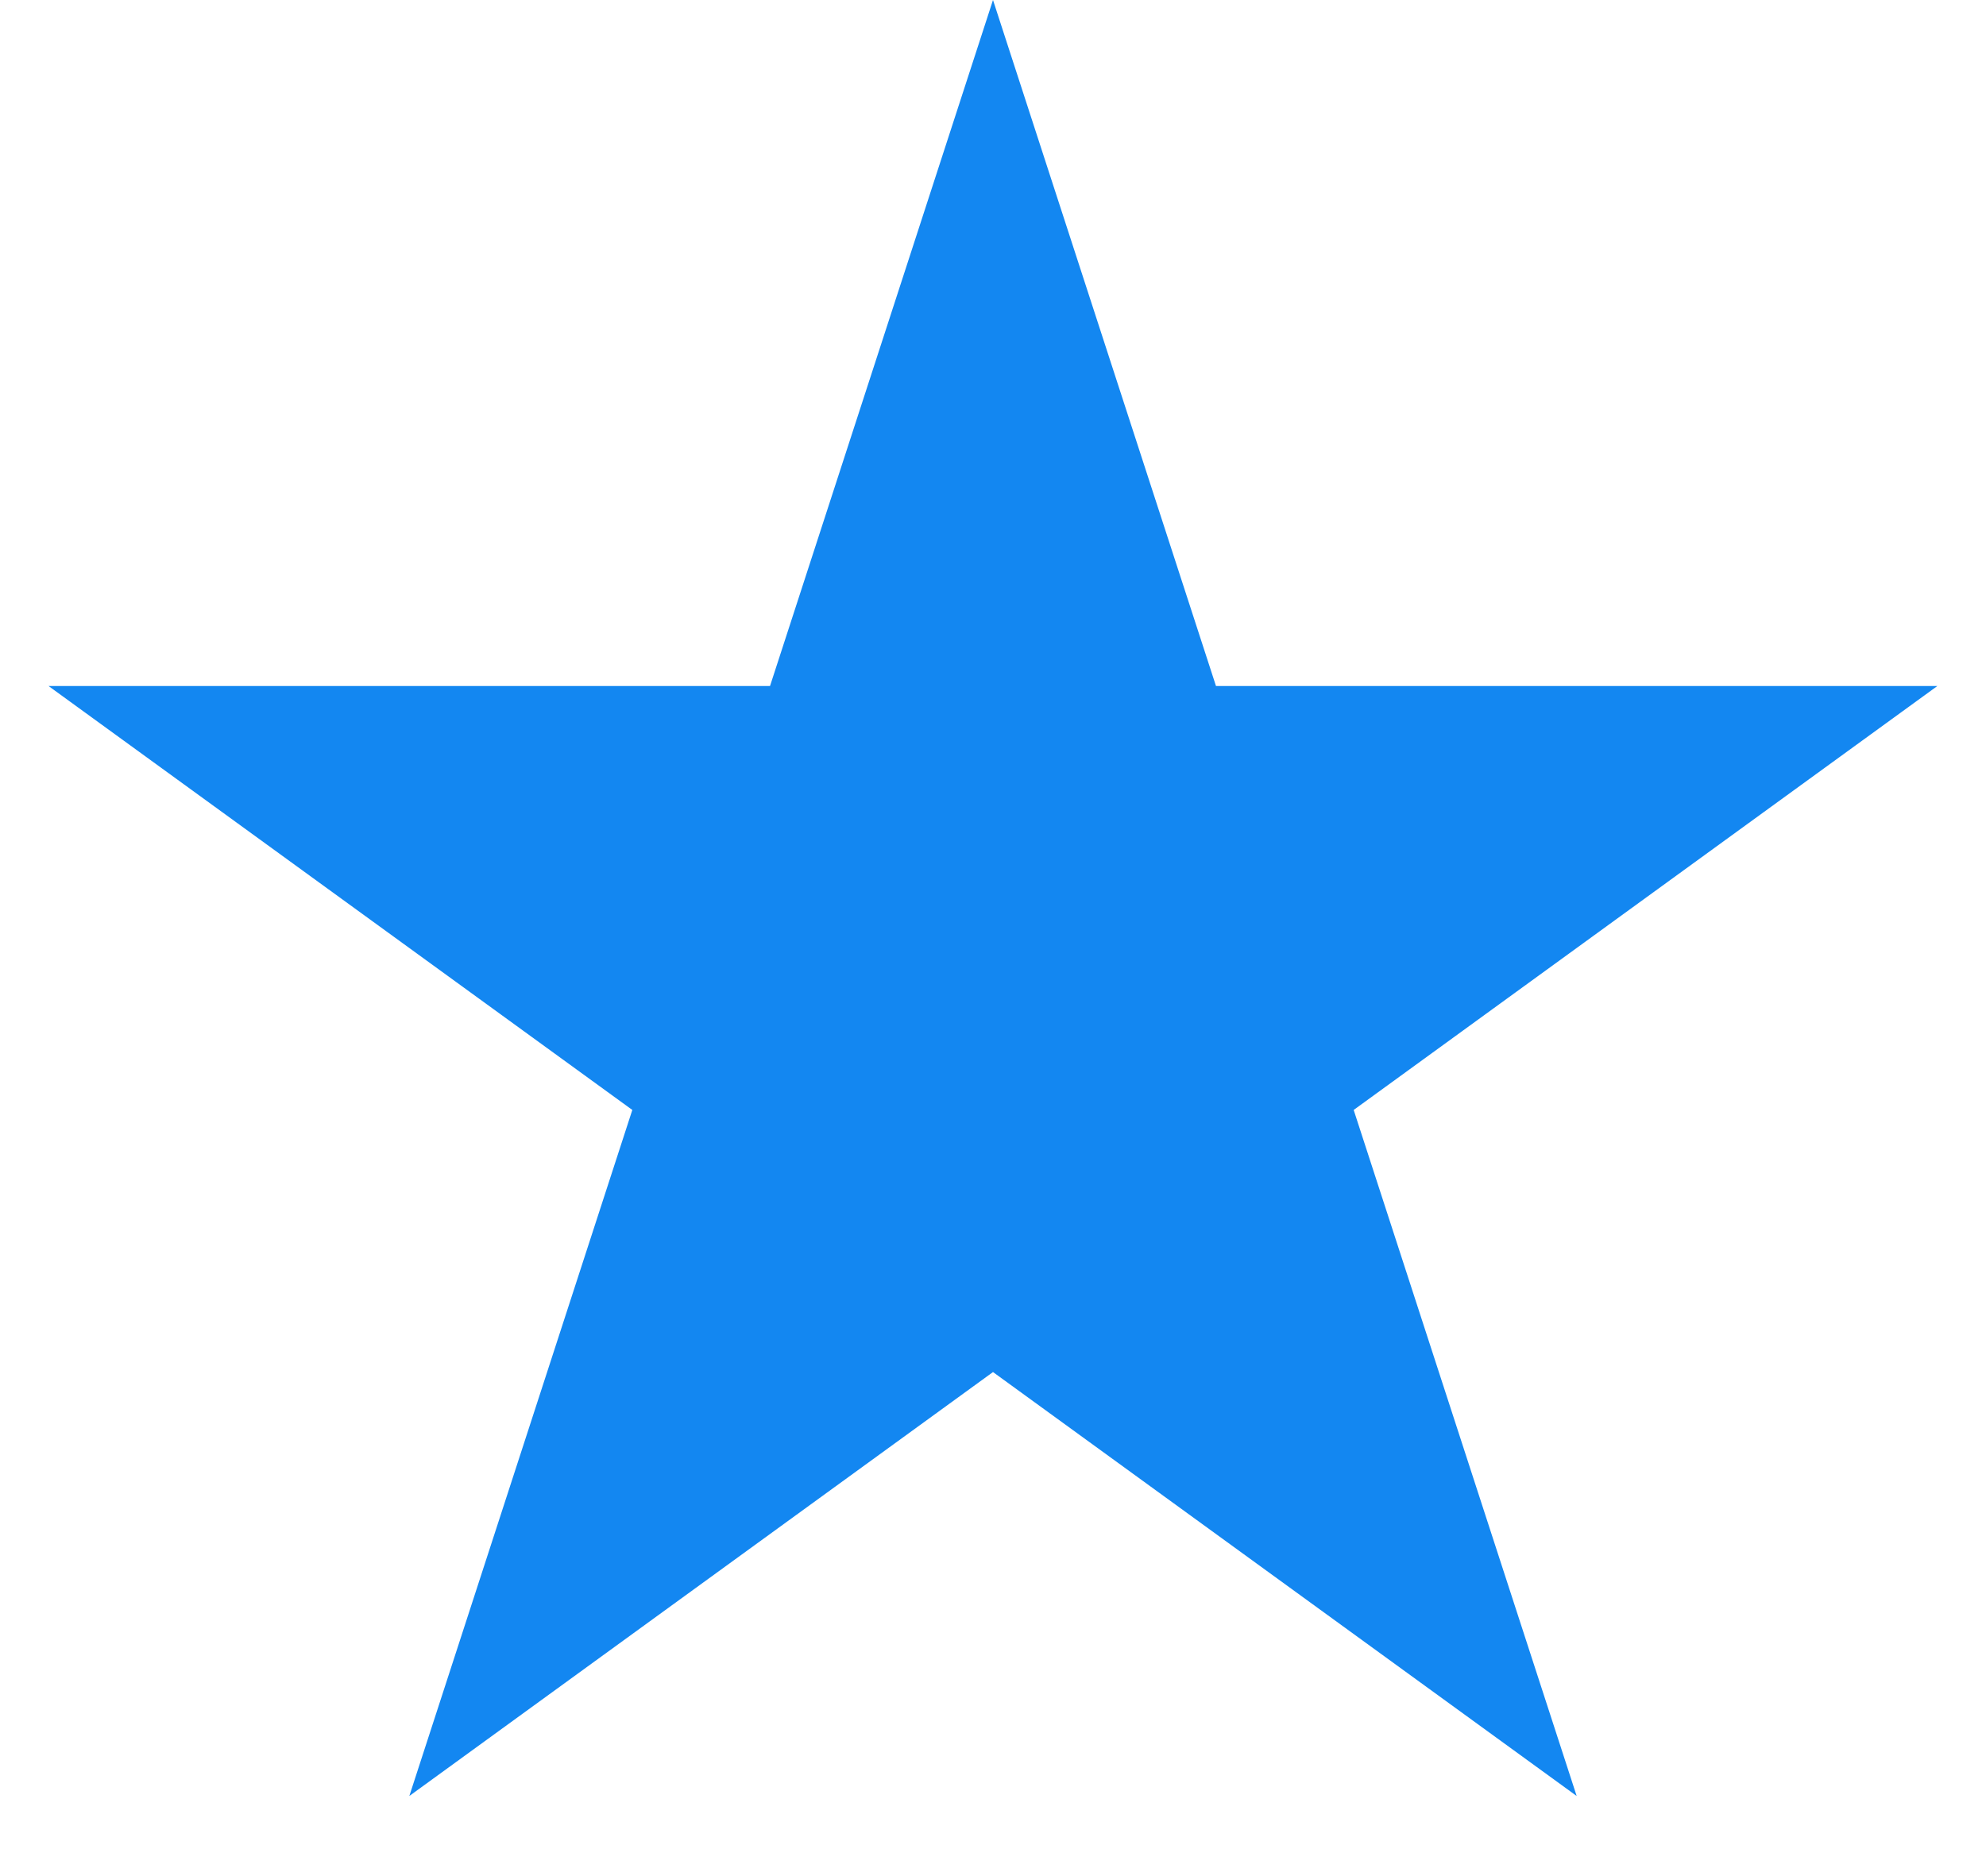
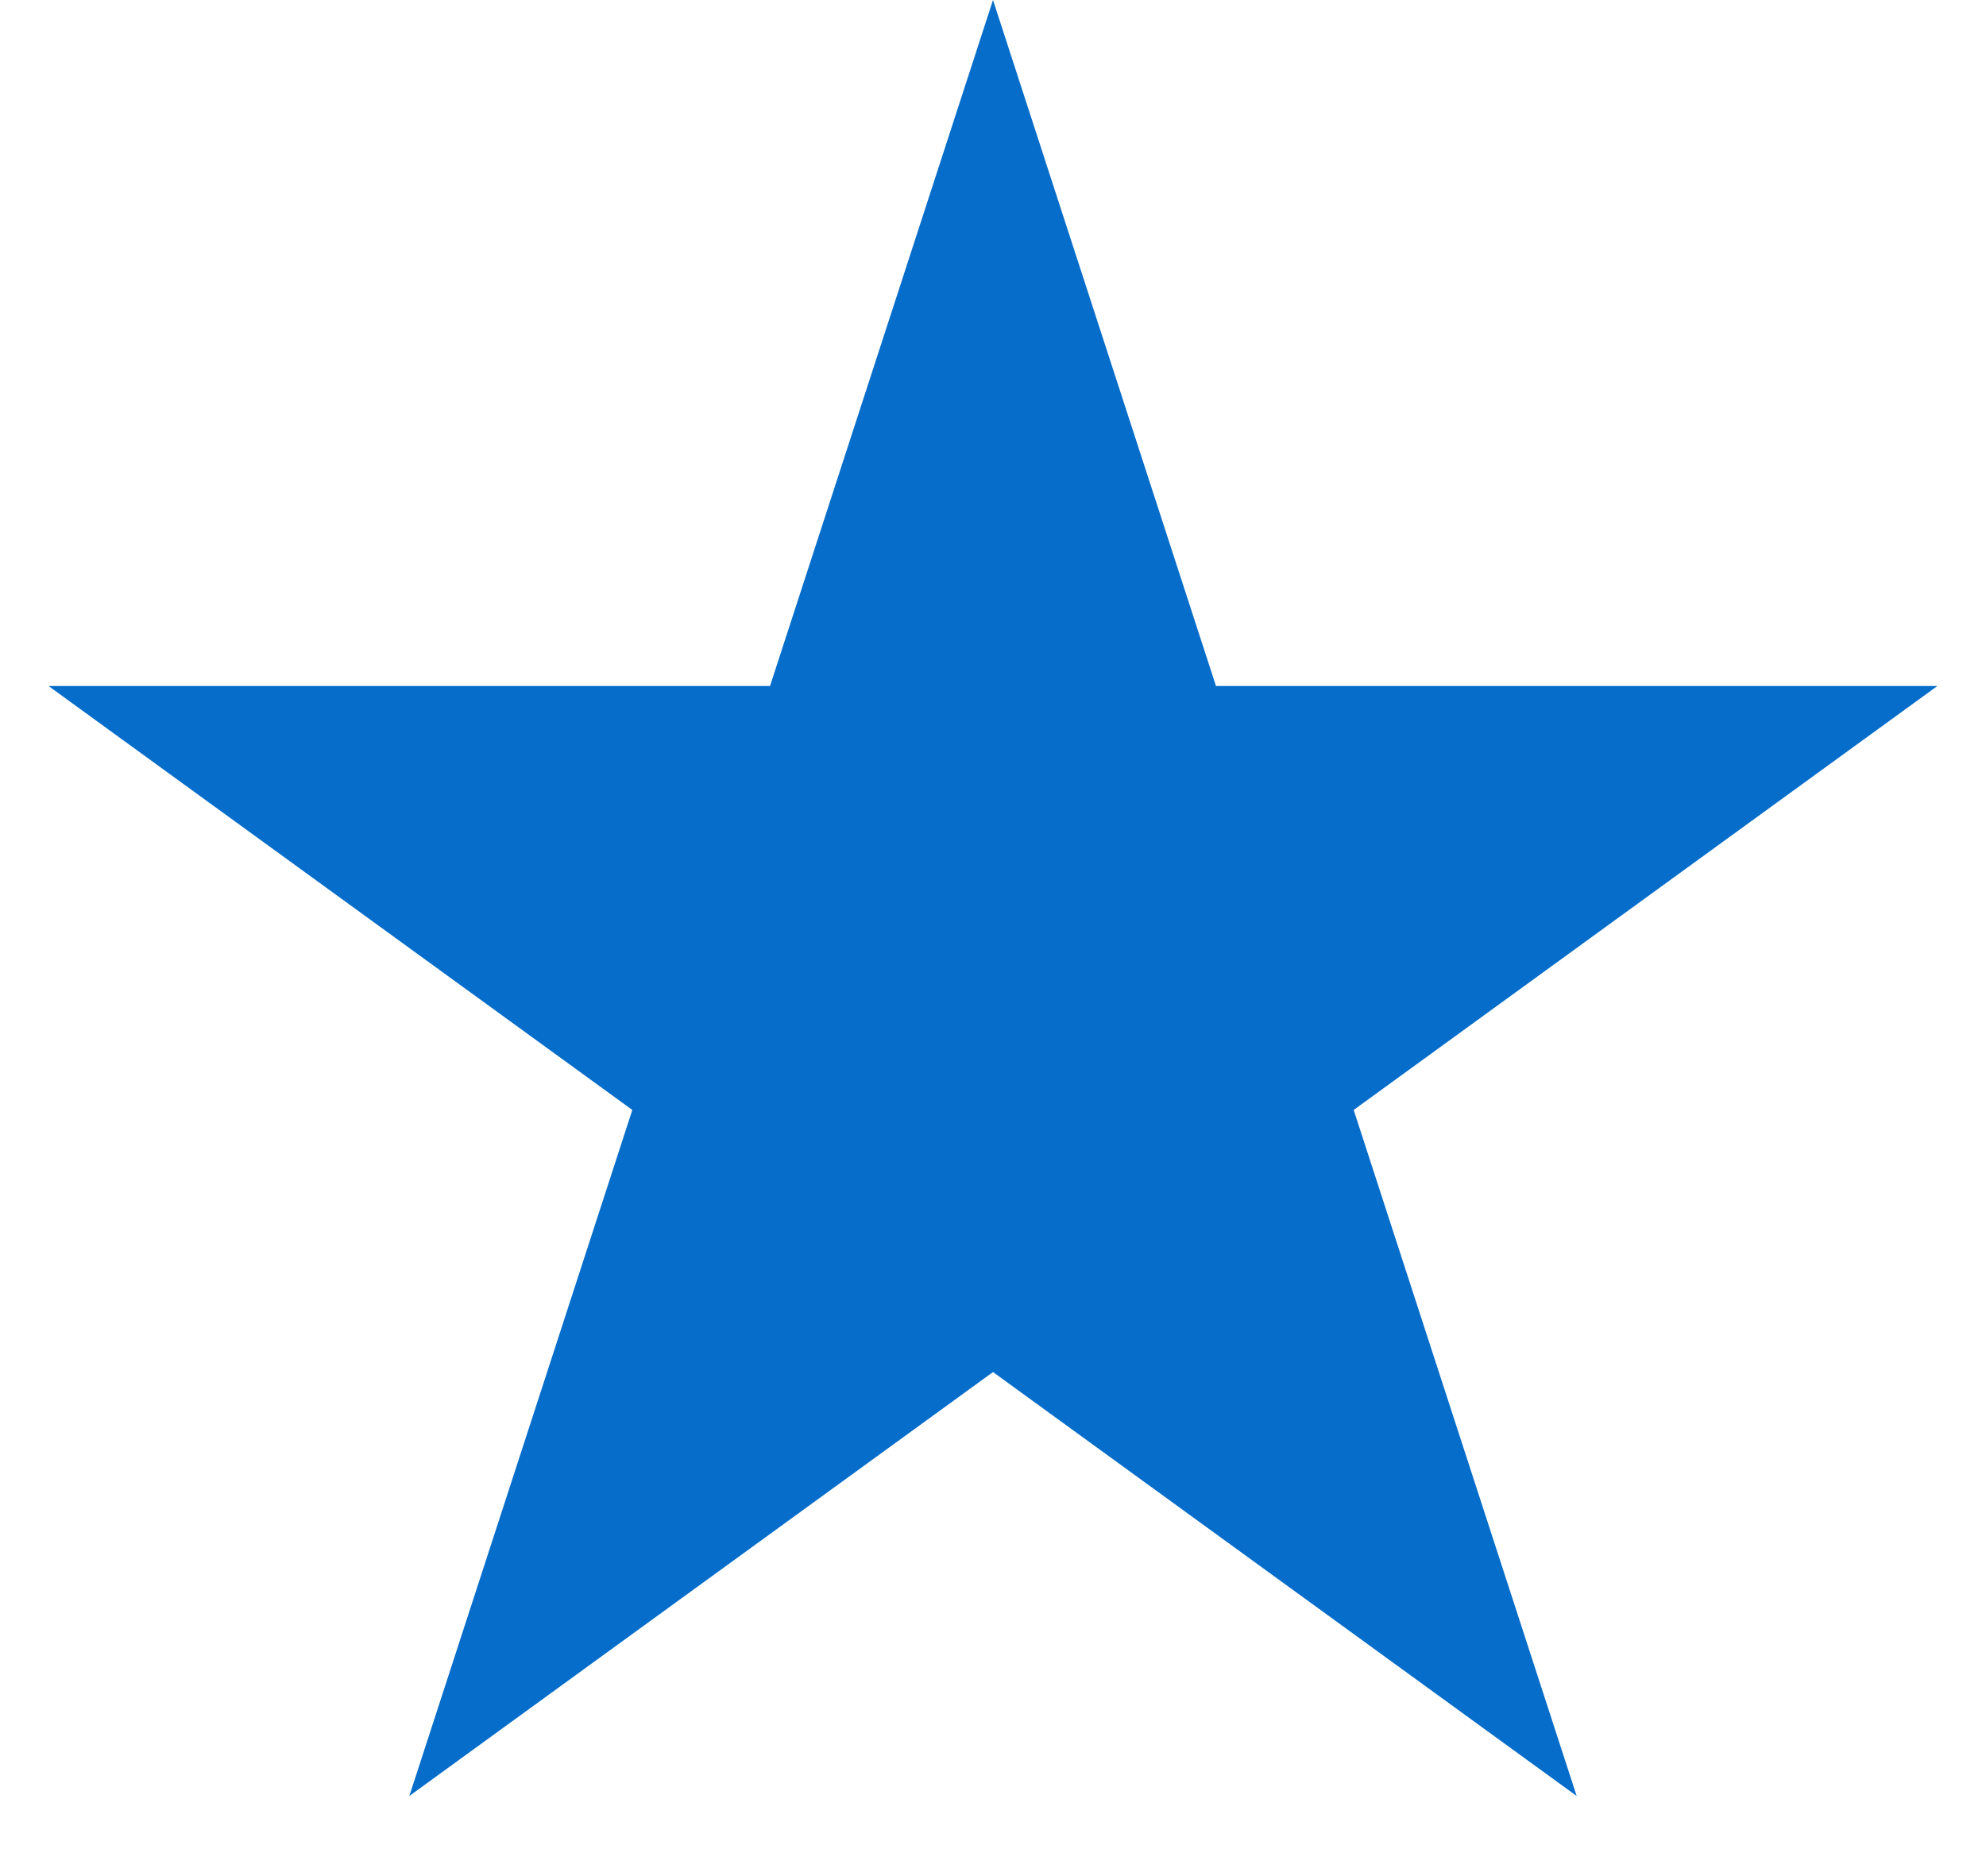
<svg xmlns="http://www.w3.org/2000/svg" width="18" height="17" viewBox="0 0 18 17" fill="none">
-   <path d="M9 0L11.021 6.219H17.559L12.269 10.062L14.29 16.281L9 12.438L3.71 16.281L5.731 10.062L0.44 6.219H6.979L9 0Z" fill="#1387F1" />
+   <path d="M9 0L11.021 6.219H17.559L12.269 10.062L14.29 16.281L9 12.438L3.71 16.281L5.731 10.062L0.44 6.219H6.979L9 0Z" fill="#066dca" />
</svg>
